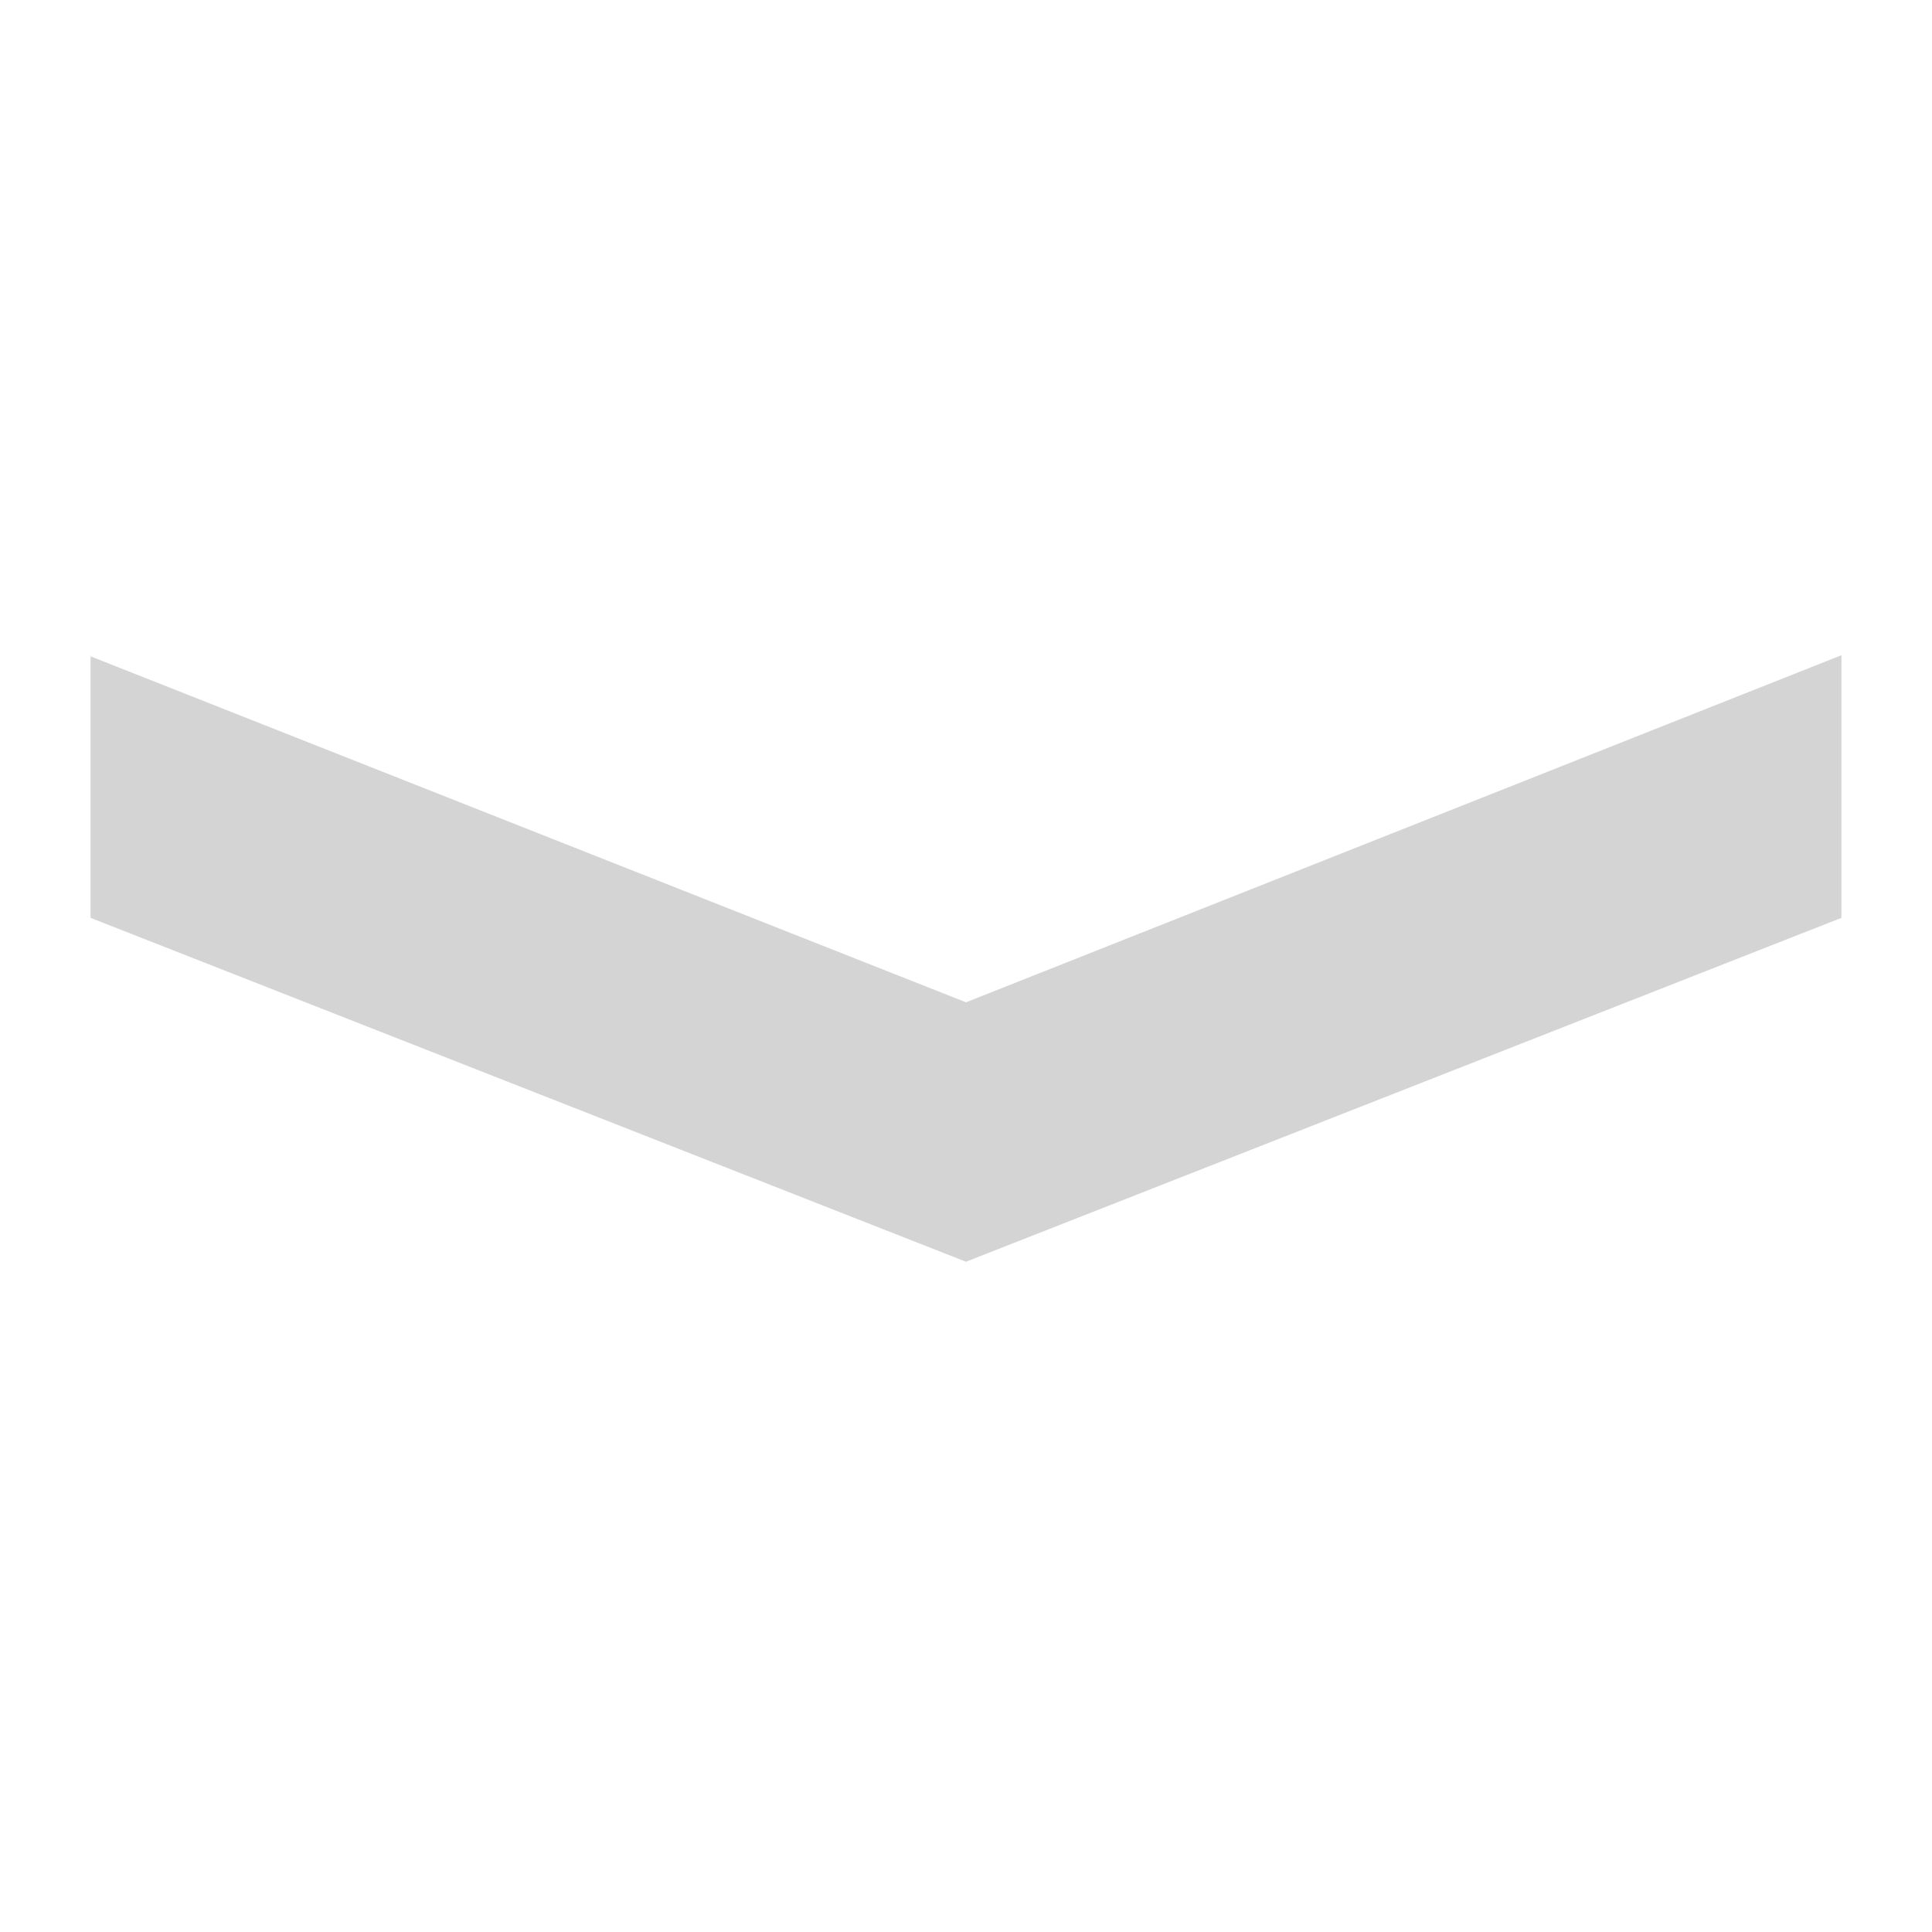
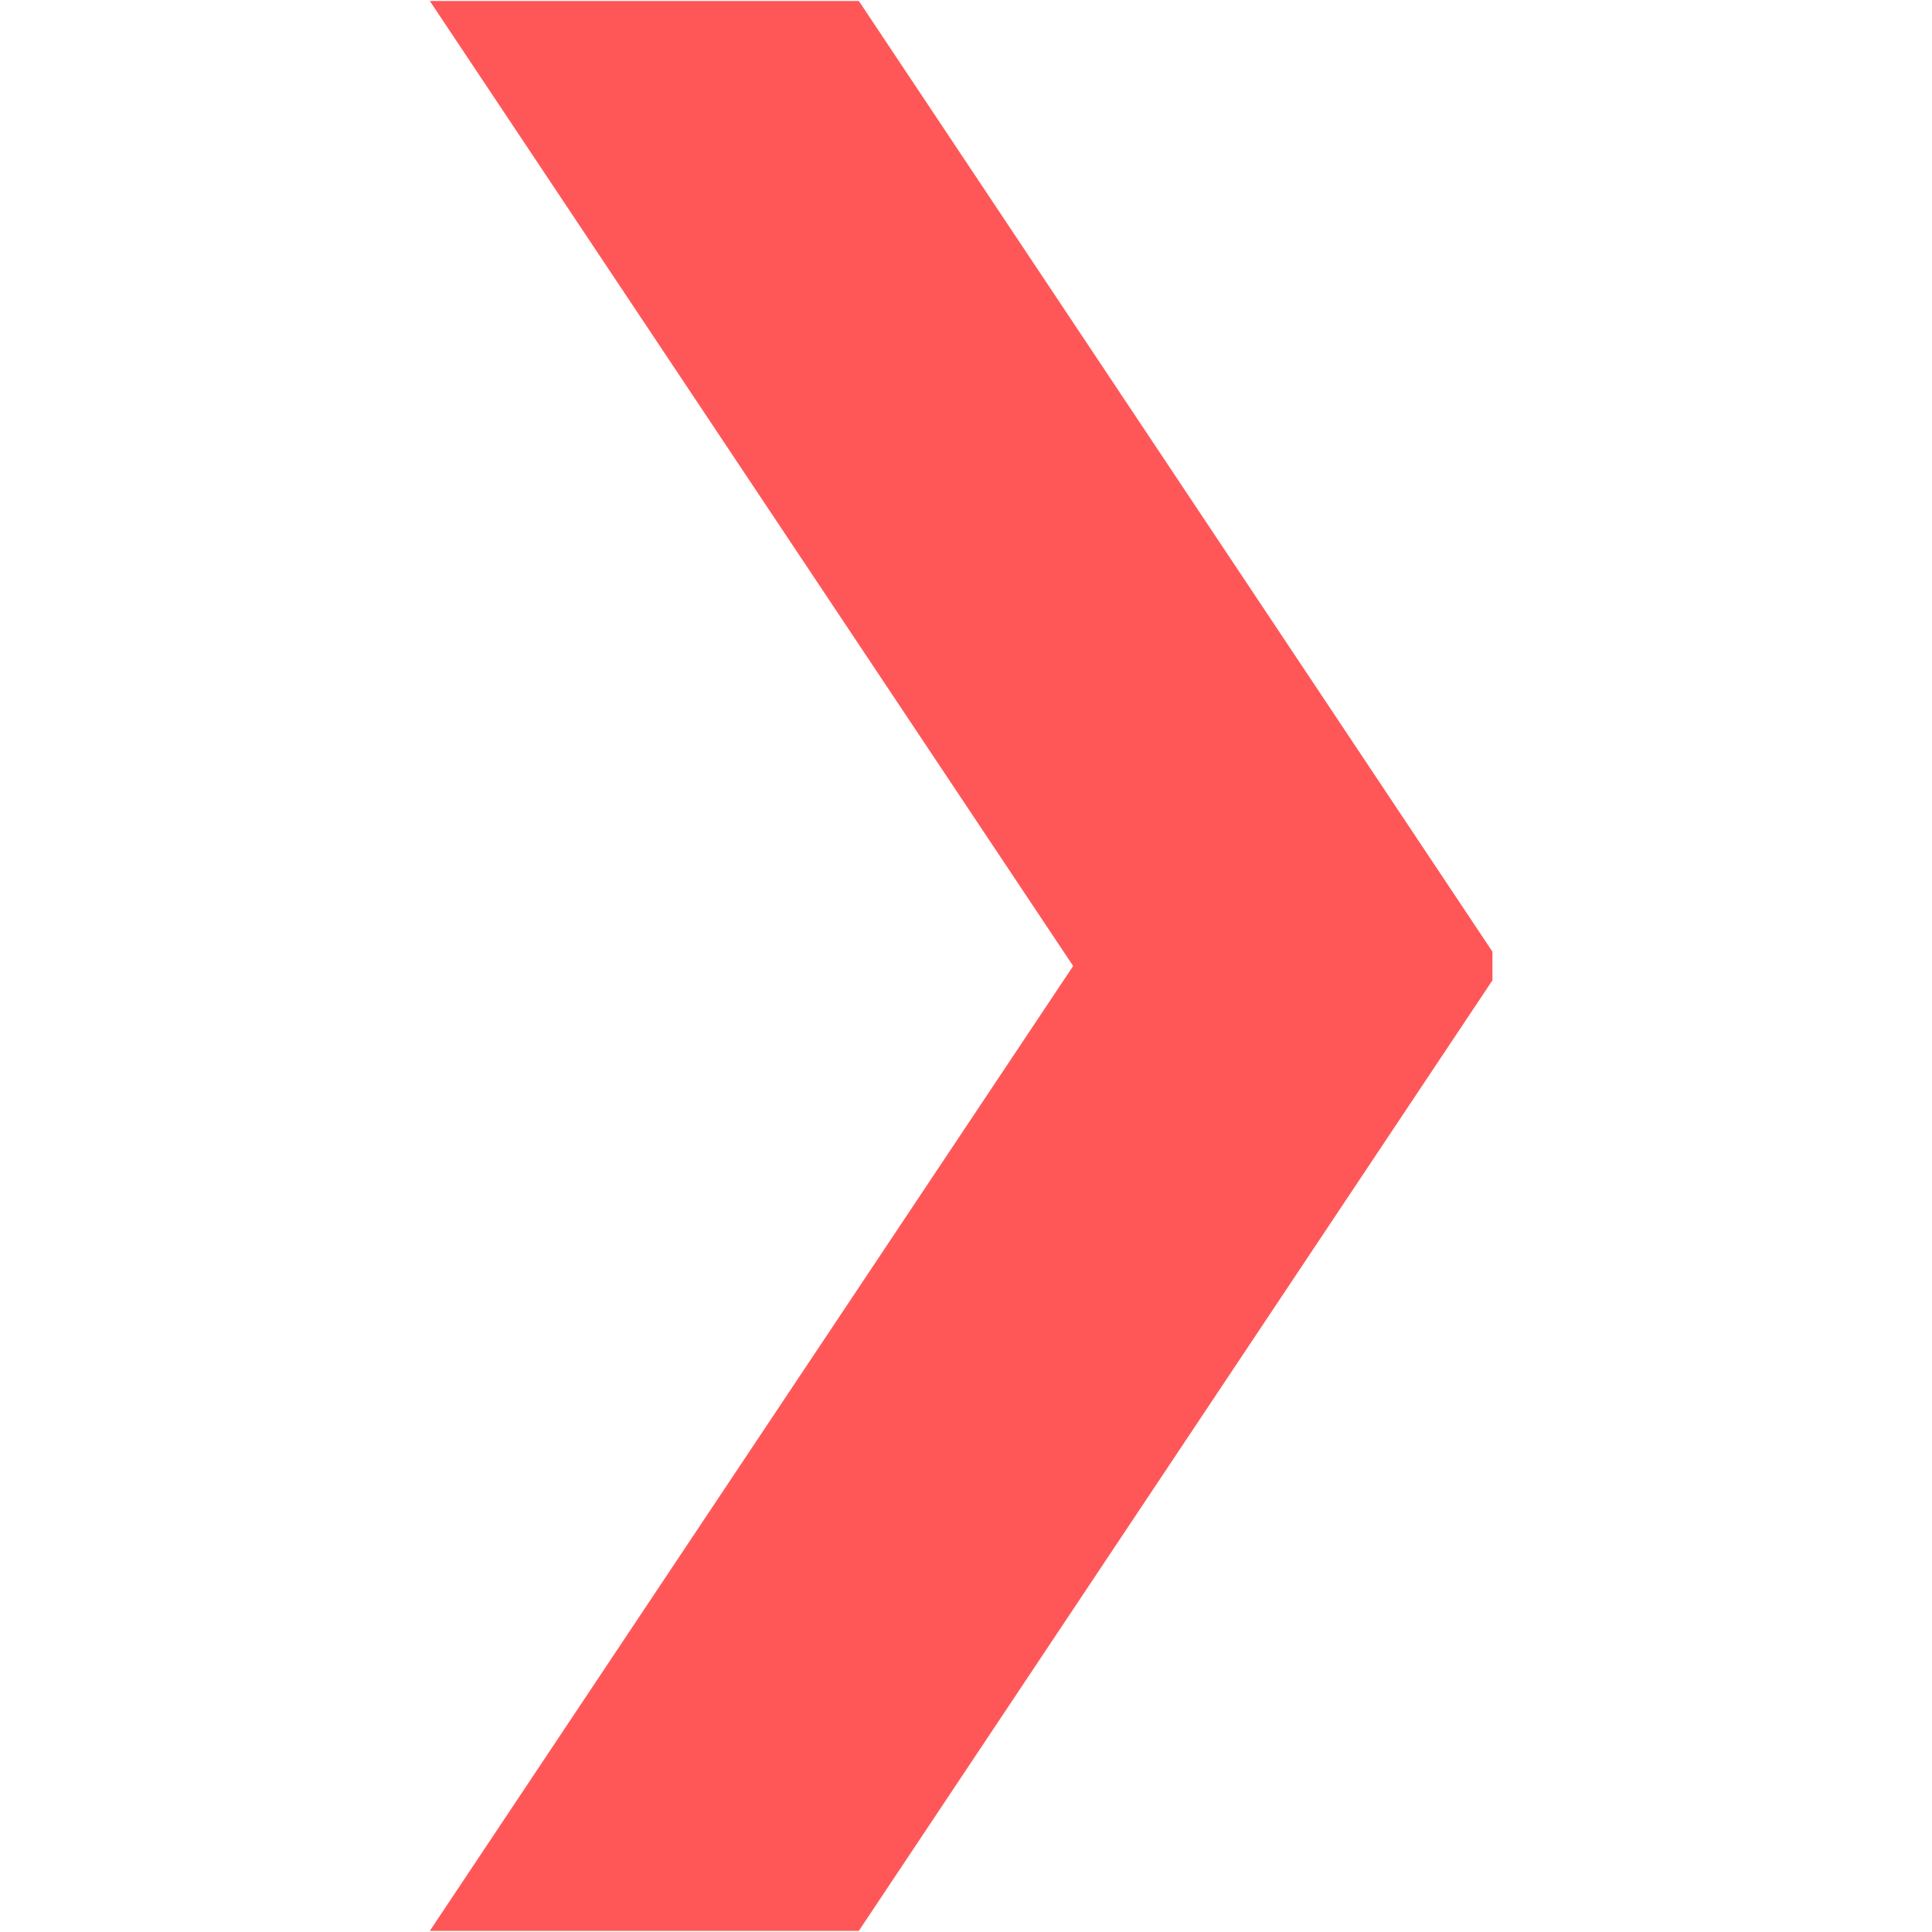
- <svg xmlns="http://www.w3.org/2000/svg" viewBox="0,0,256,256" width="512px" height="512px" fill-rule="nonzero">
-   <g fill-opacity="0.251" fill="#545454" fill-rule="nonzero" stroke="none" stroke-width="1" stroke-linecap="butt" stroke-linejoin="miter" stroke-miterlimit="10" stroke-dasharray="" stroke-dashoffset="0" font-family="none" font-weight="none" font-size="none" text-anchor="none" style="mix-blend-mode: normal">
-     <g transform="scale(4,4)">
-       <path d="M32,33.203l-29,-11.461v8.663l29,11.392l29,-11.392v-8.7z" />
-     </g>
+ <svg xmlns="http://www.w3.org/2000/svg" width="60" zoomAndPan="magnify" viewBox="0 0 45 45" height="60" preserveAspectRatio="xMidYMid meet" version="1.0">
+   <defs>
+     <clipPath id="ba81428c4f">
+       <path d="M 10.012 0 L 34.762 0 L 34.762 45 L 10.012 45 Z M 10.012 0 " clip-rule="nonzero" />
+     </clipPath>
+   </defs>
+   <g clip-path="url(#ba81428c4f)">
+     <path fill="#ff5757" d="M 10.012 44.973 L 20.004 44.973 L 34.984 22.5 L 20.004 0.023 L 10.012 0.023 L 24.996 22.5 Z M 10.012 44.973 " fill-opacity="1" fill-rule="nonzero" />
  </g>
</svg>
